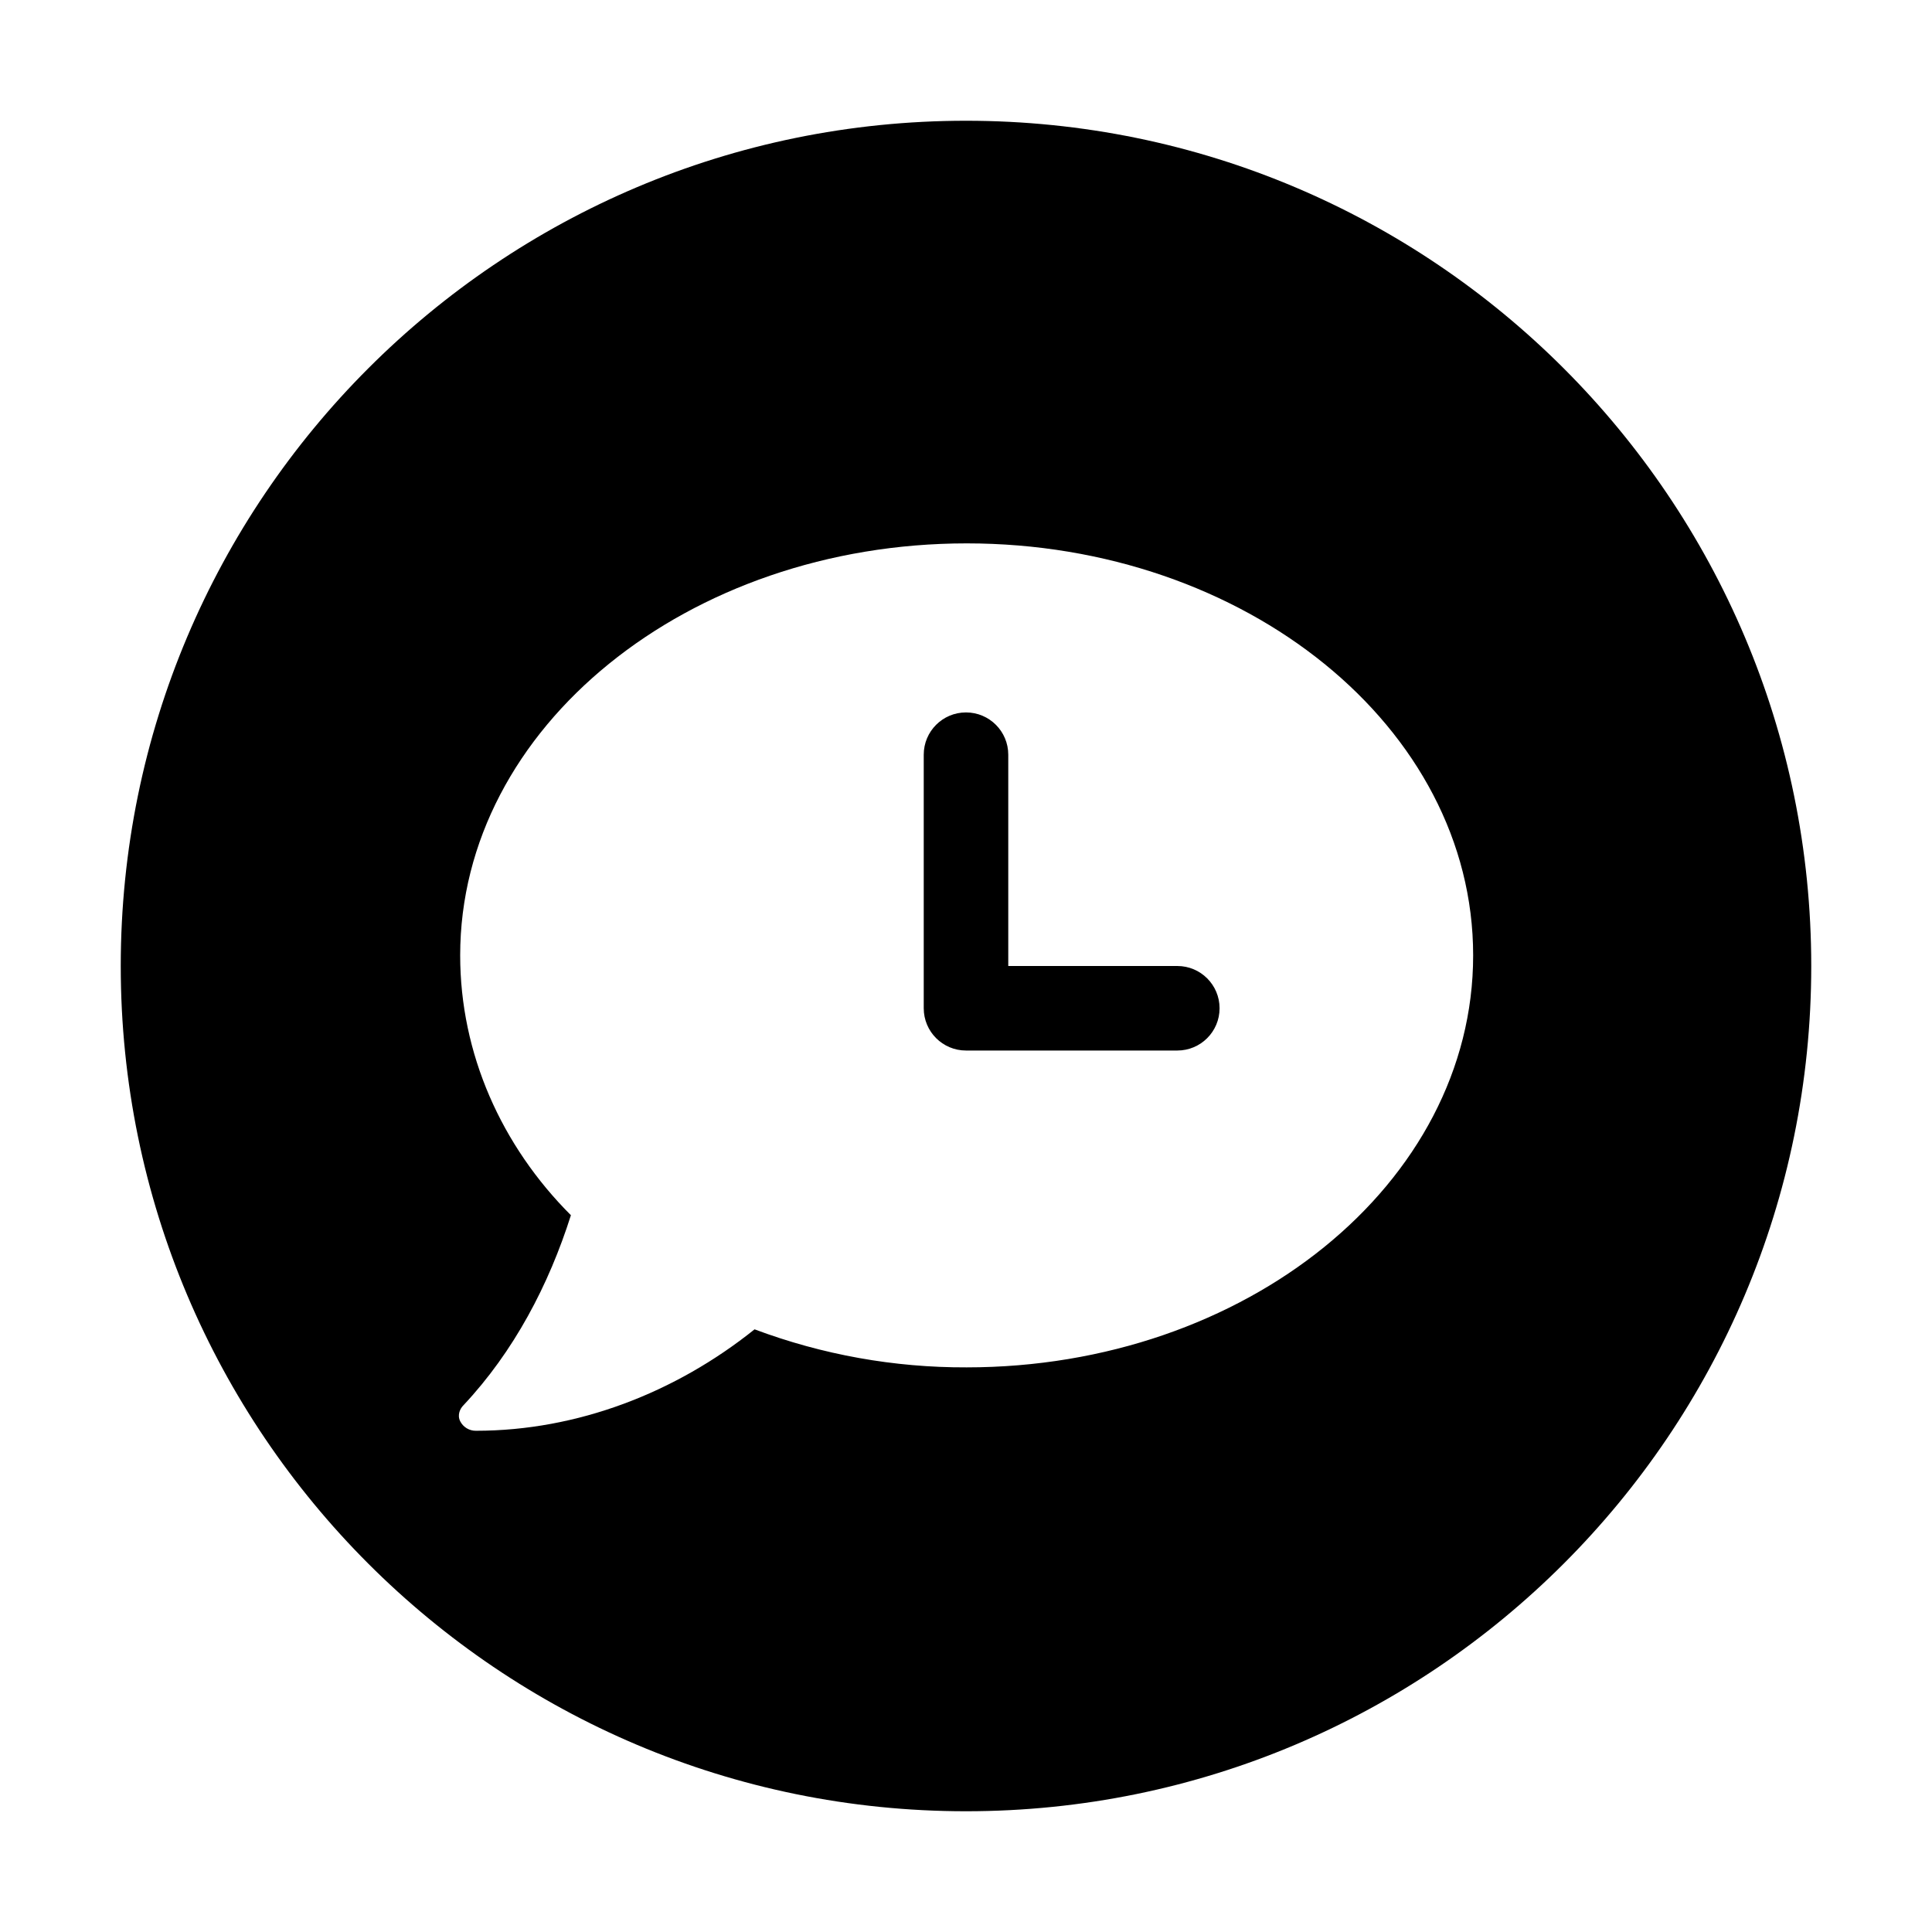
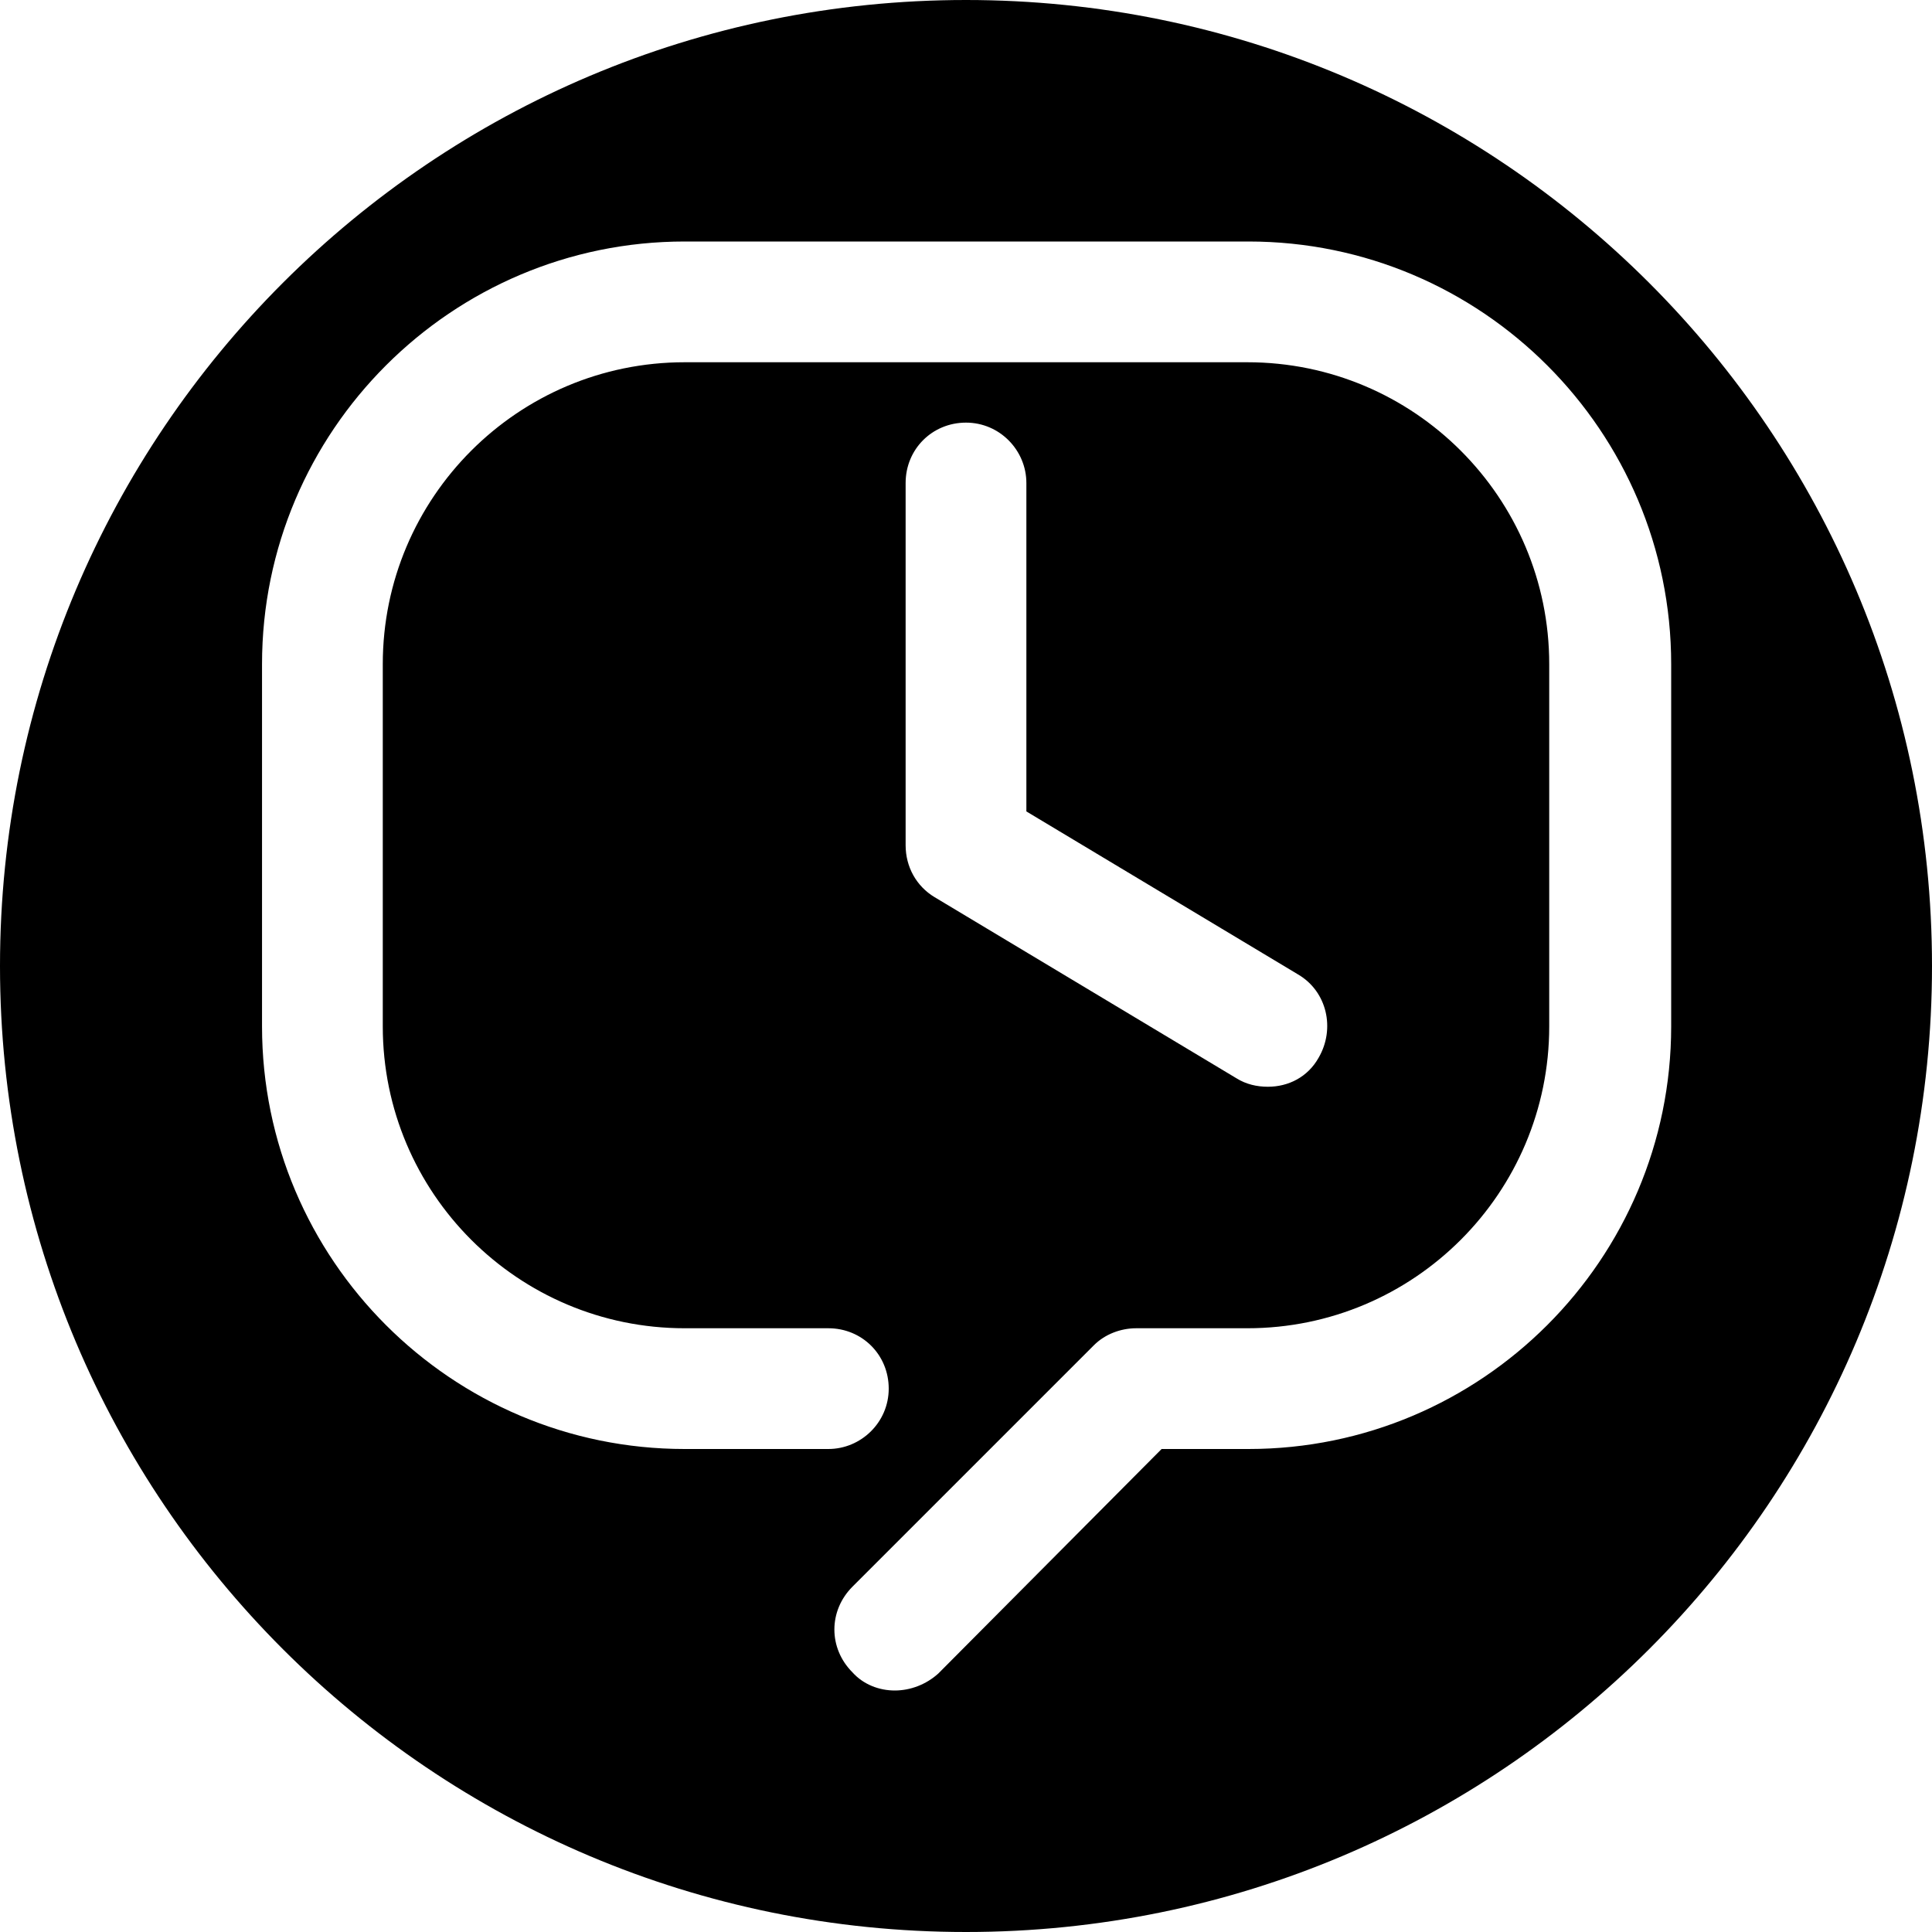
<svg xmlns="http://www.w3.org/2000/svg" viewBox="0 0 16 16">
-   <path d="M15 8A7 7 0 1 1 1 8a7 7 0 0 1 14 0zm-2.8-.088c0 1.89-1.888 3.412-4.195 3.412a4.95 4.95 0 0 1-1.756-.315c-.655.525-1.468.84-2.307.84a.144.144 0 0 1-.131-.079c-.026-.053 0-.105.026-.131.419-.446.708-.998.891-1.575-.576-.576-.917-1.338-.917-2.152 0-1.89 1.888-3.412 4.195-3.412S12.2 6.023 12.2 7.912zM7.65 6.25a.35.35 0 0 1 .7 0V8h1.4a.35.35 0 0 1 0 .7H8a.35.35 0 0 1-.35-.35v-2.1z" fill-rule="evenodd" clip-rule="evenodd" />
+   <path d="M8 0C3.58 0 0 3.58 0 8C0 12.42 3.58 16 8 16C12.42 16 16 12.42 16 8C16 3.58 12.42 0 8 0ZM10.34 12H9.62L7.77 13.86C7.67 13.95 7.54 14 7.41 14C7.28 14 7.15 13.95 7.06 13.85C6.86 13.65 6.86 13.34 7.06 13.14L9.06 11.14C9.15 11.05 9.28 11 9.41 11H10.33C11.71 11 12.83 9.88 12.83 8.5V5.5C12.83 4.12 11.71 3 10.33 3H5.67C4.29 3 3.17 4.12 3.17 5.5V8.5C3.17 9.88 4.29 11 5.67 11H6.86C7.14 11 7.36 11.22 7.36 11.5C7.36 11.78 7.13 12 6.86 12H5.67C3.74 12 2.17 10.43 2.17 8.5V5.5C2.17 3.57 3.74 2 5.67 2H10.34C12.27 2 13.84 3.57 13.84 5.5V8.5C13.84 10.43 12.27 12 10.34 12ZM10.75 8.07C10.99 8.21 11.06 8.52 10.92 8.76C10.83 8.92 10.67 9 10.5 9C10.41 9 10.32 8.98 10.24 8.93L7.74 7.43C7.59 7.34 7.5 7.18 7.5 7V4C7.5 3.72 7.72 3.5 8 3.5C8.28 3.5 8.5 3.73 8.5 4V6.72L10.75 8.07Z" />
</svg>
